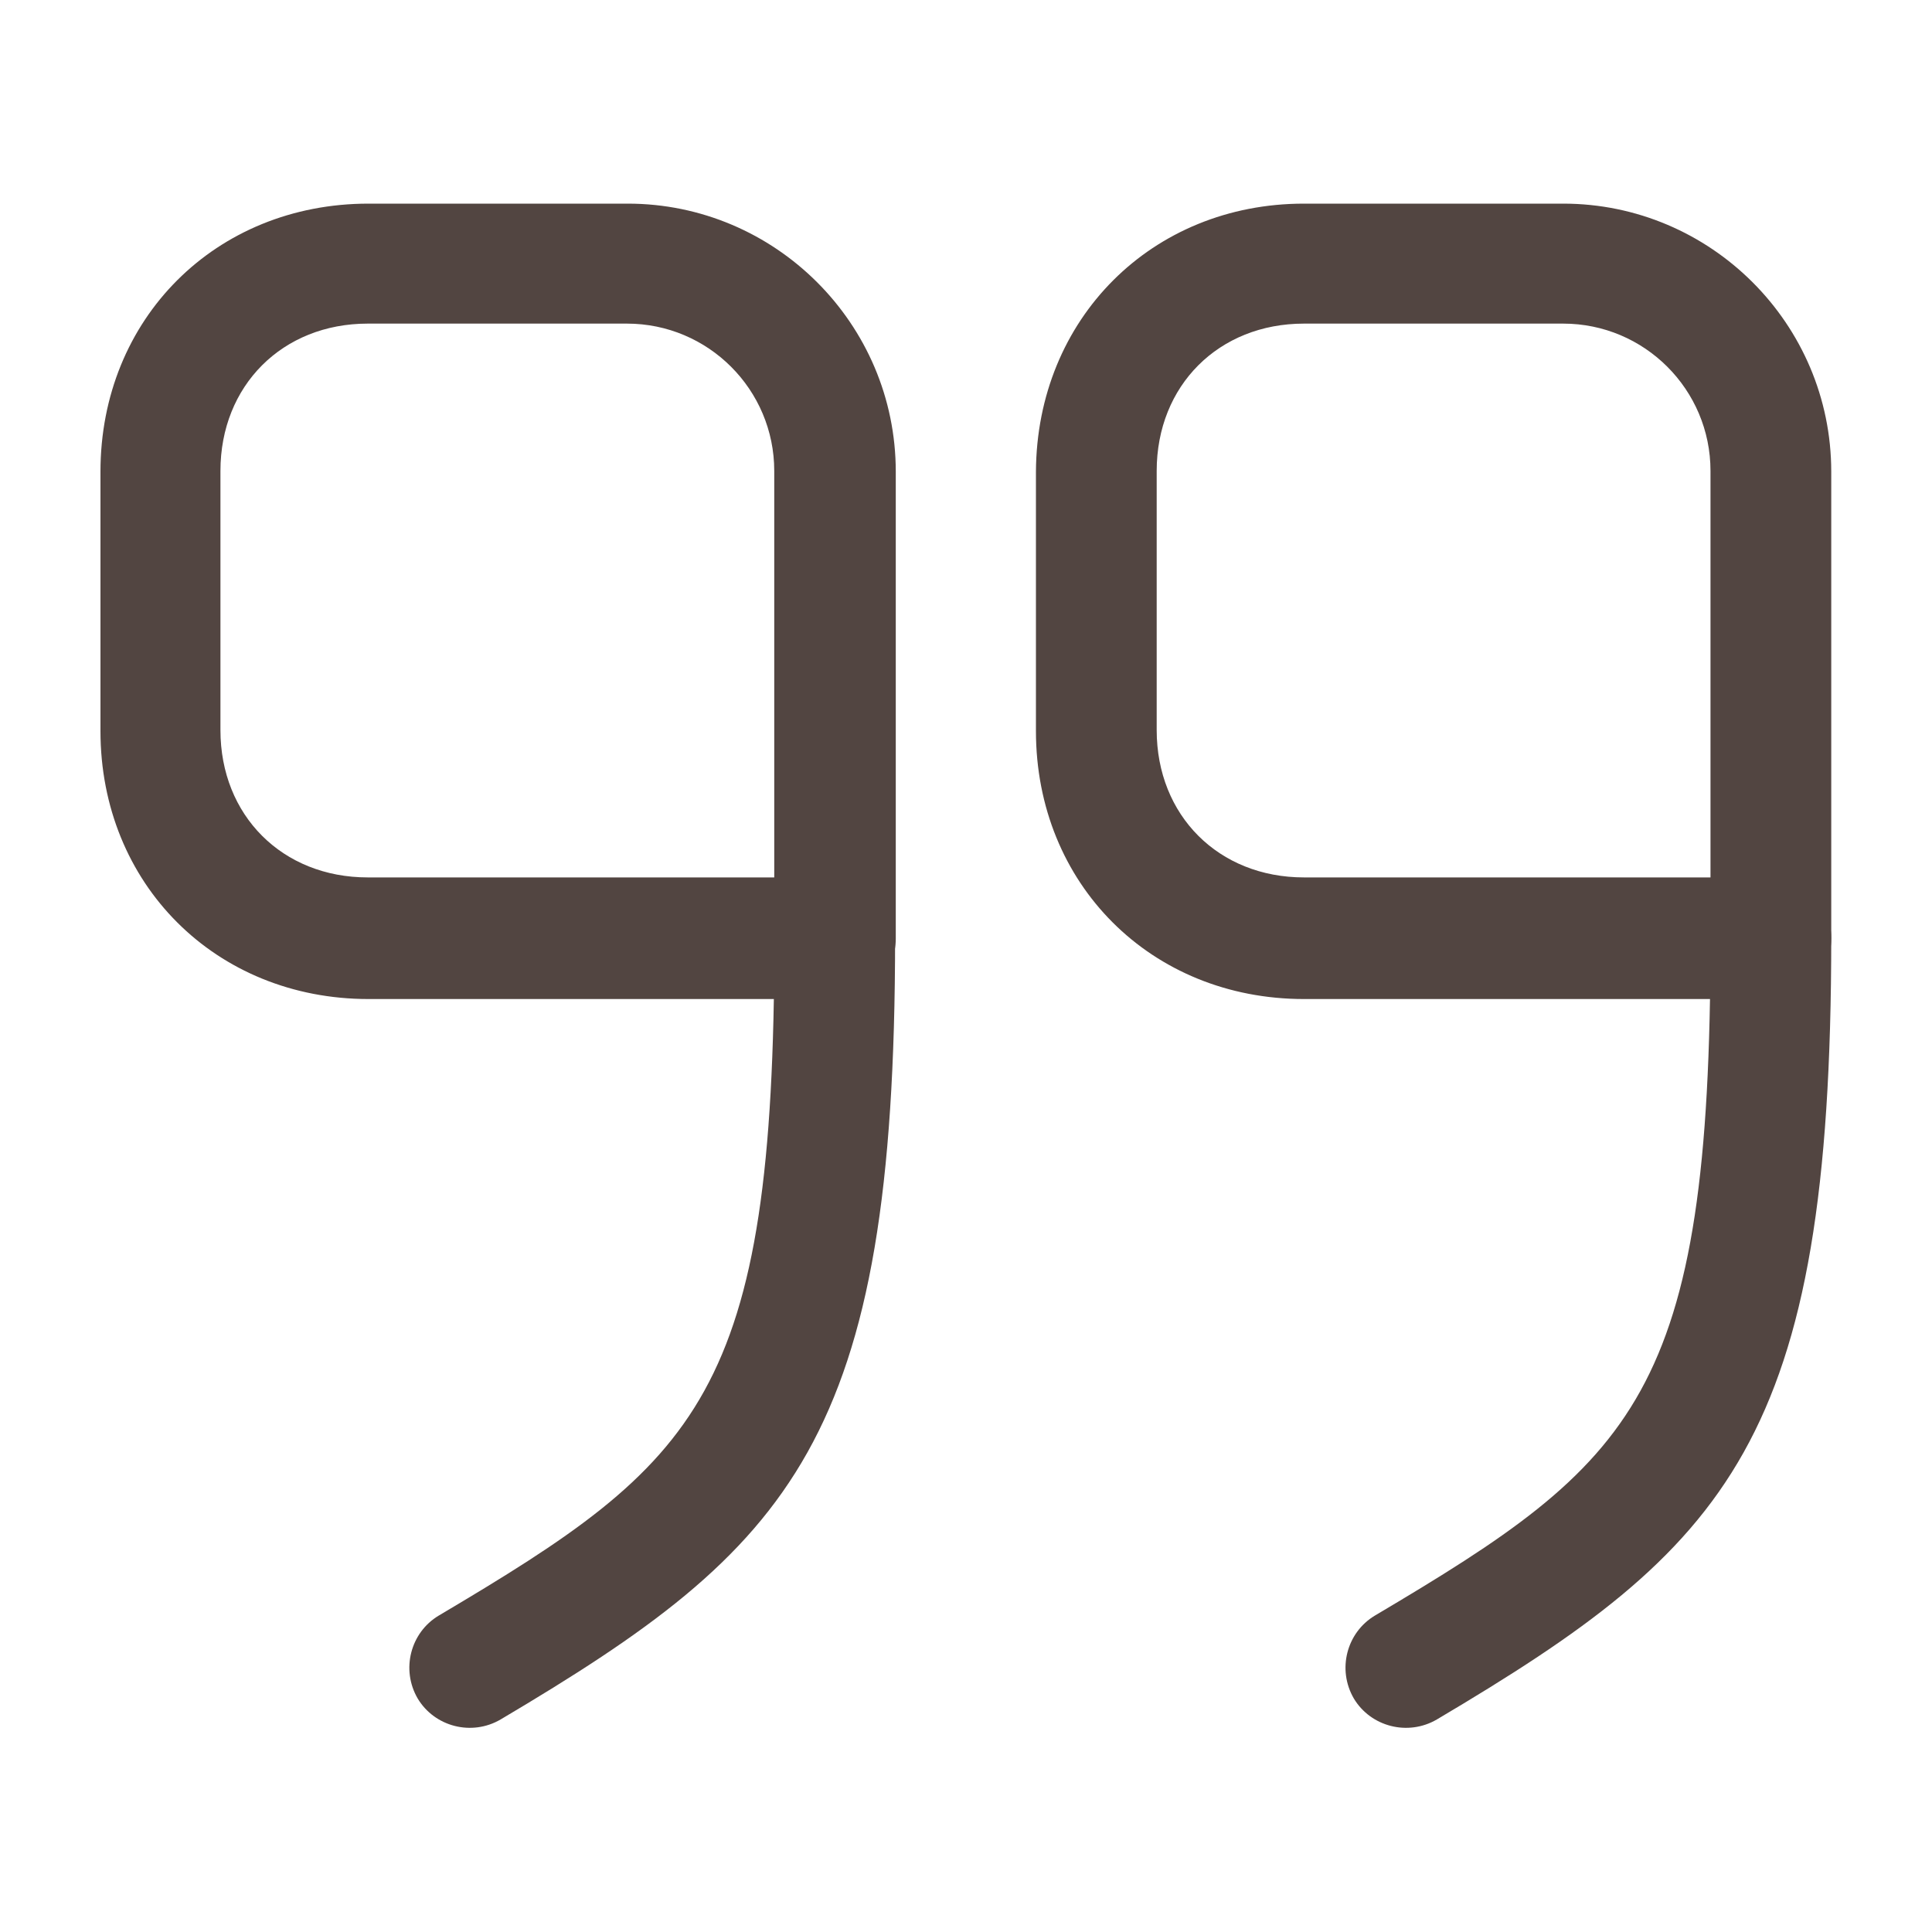
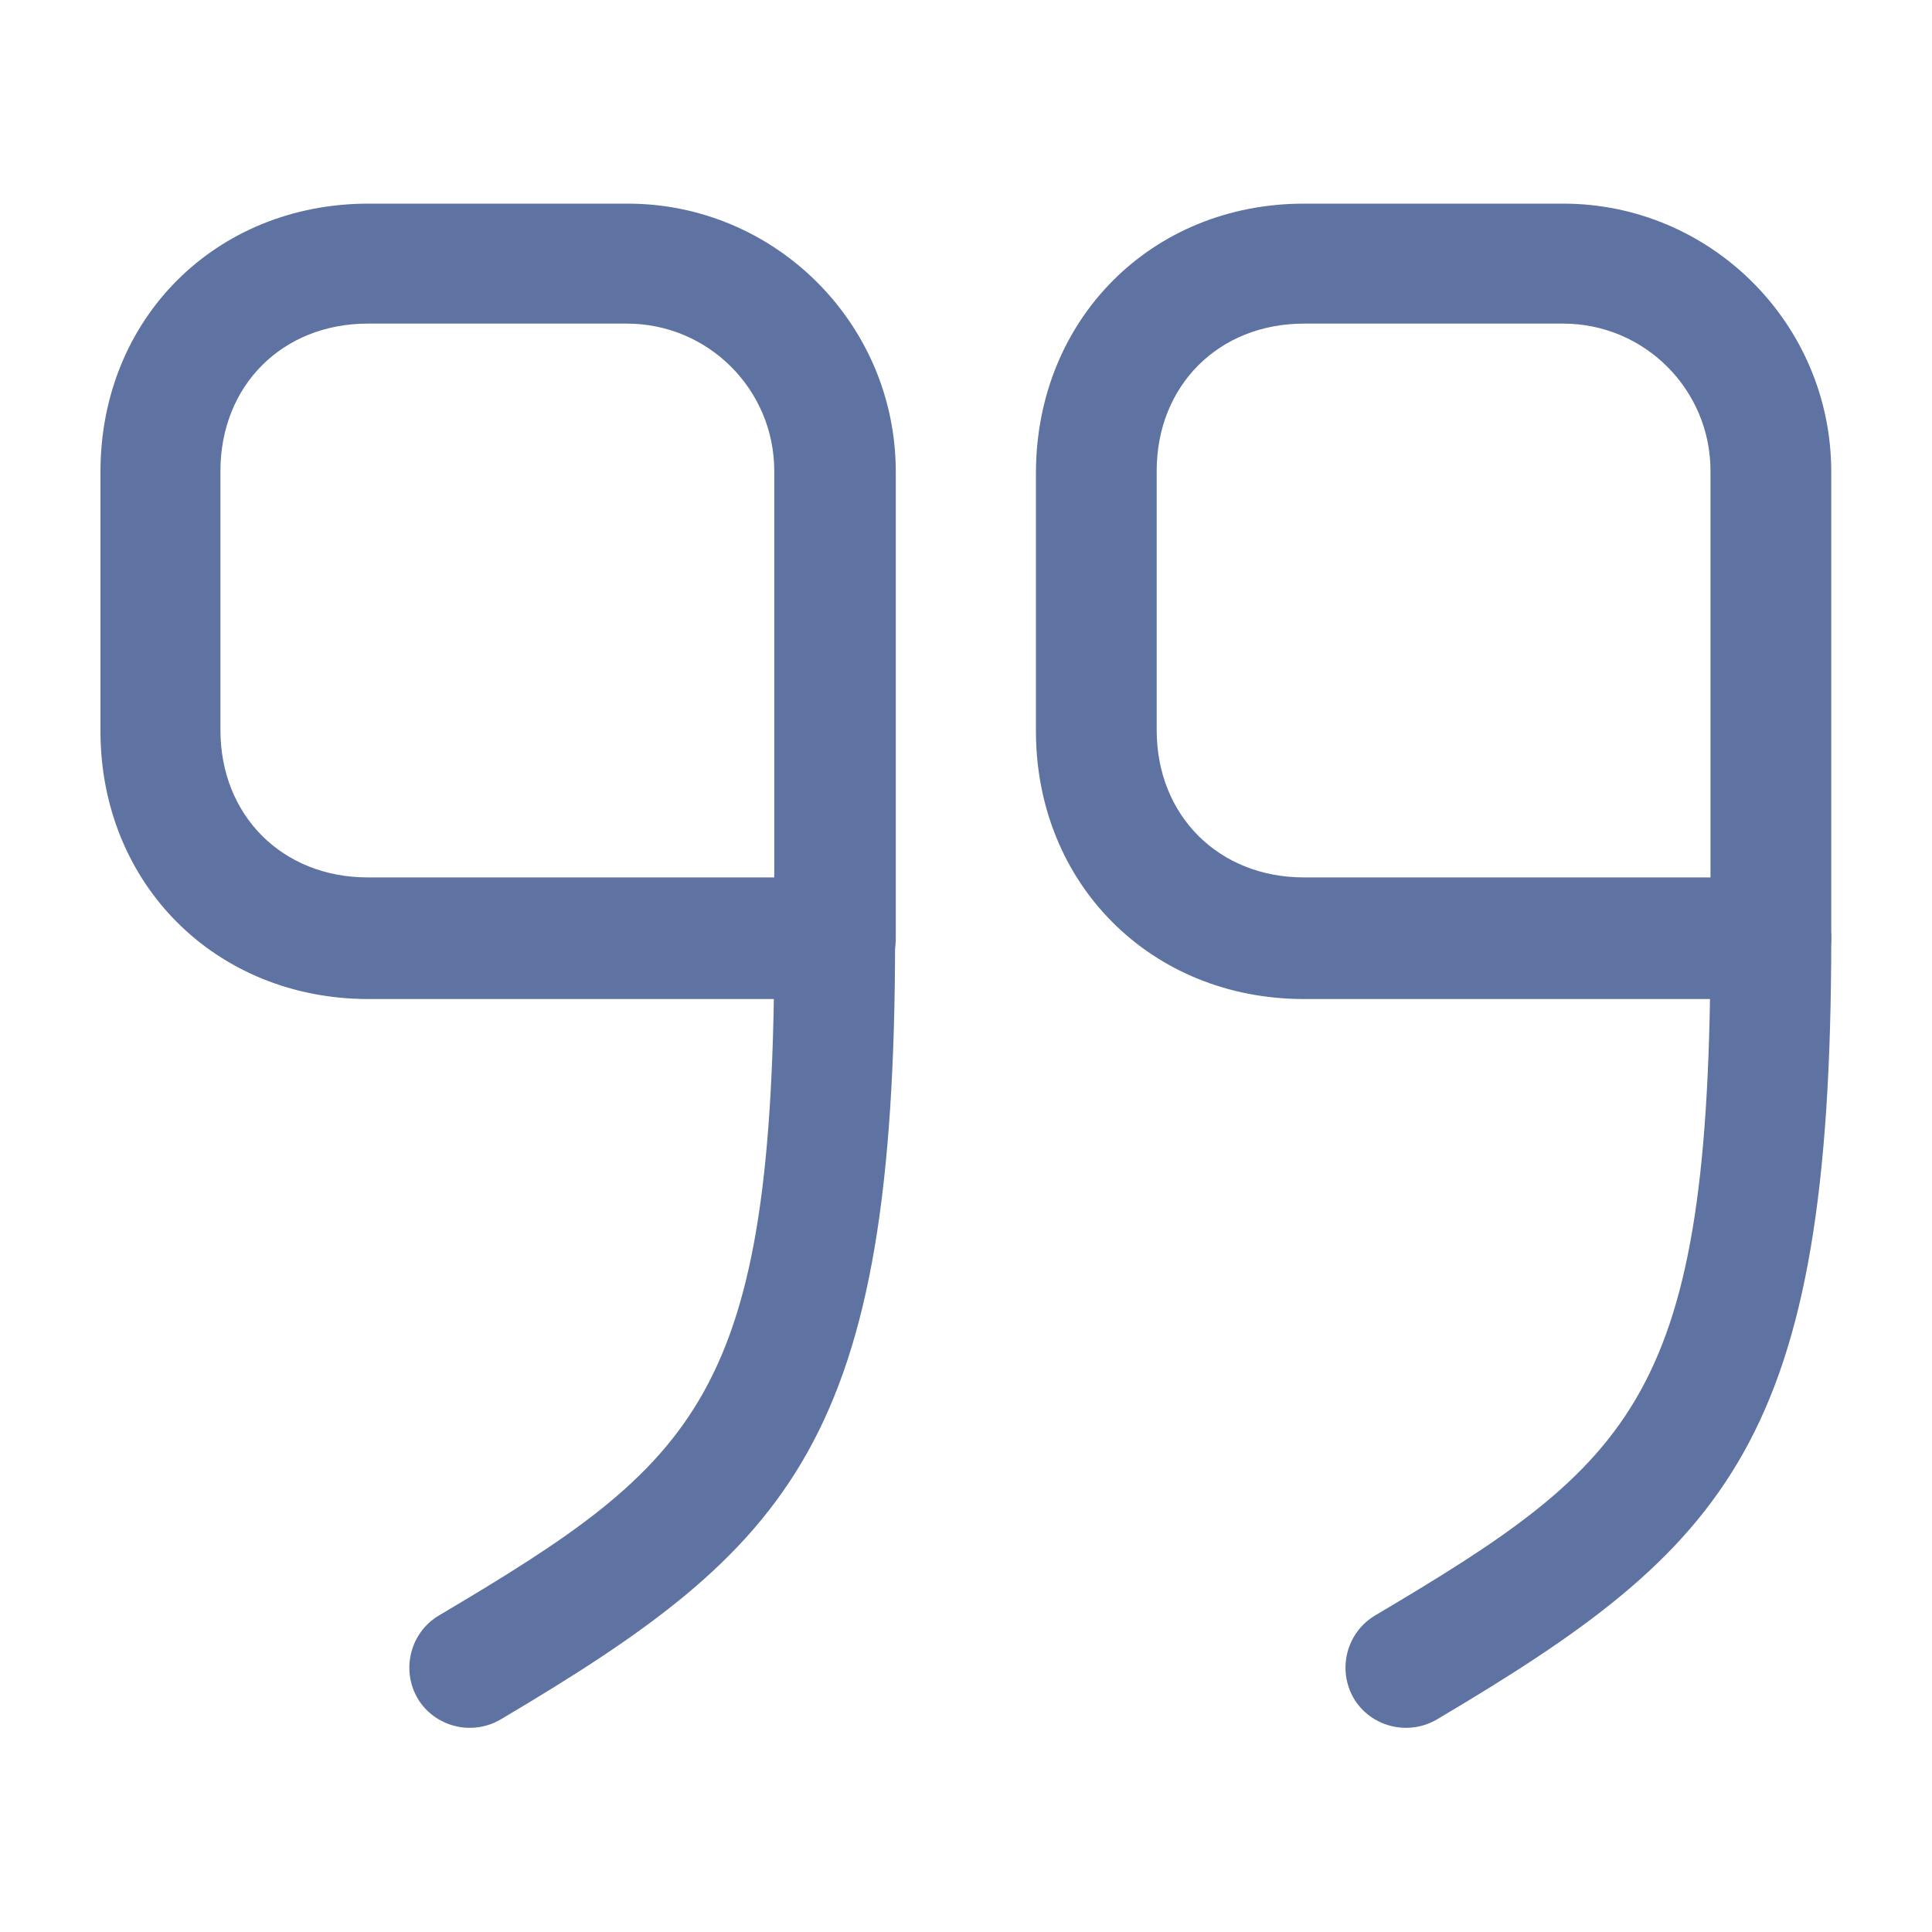
<svg xmlns="http://www.w3.org/2000/svg" width="20" height="20" viewBox="0 0 20 20" fill="none">
-   <path d="M13.499 2.108L16.182 2.108C17.707 2.108 18.957 3.35 18.957 4.883L18.957 9.717C18.957 10.058 18.674 10.342 18.332 10.342L13.499 10.342C11.915 10.342 10.724 9.15 10.724 7.567L10.724 4.883C10.732 3.3 11.924 2.108 13.499 2.108ZM17.707 9.083L17.707 4.875C17.707 4.033 17.024 3.35 16.182 3.35L13.499 3.35C12.615 3.35 11.974 3.992 11.974 4.875L11.974 7.558C11.974 8.442 12.615 9.083 13.499 9.083L17.707 9.083Z" fill="#524541" />
-   <path d="M18.332 9.083C18.674 9.083 18.957 9.367 18.957 9.708C18.957 14.917 17.899 16.008 14.874 17.8C14.574 17.975 14.19 17.875 14.015 17.583C13.84 17.283 13.94 16.9 14.232 16.725C16.932 15.125 17.707 14.458 17.707 9.708C17.707 9.367 17.99 9.083 18.332 9.083Z" fill="#524541" />
-   <path d="M3.815 2.108L6.498 2.108C8.023 2.108 9.273 3.35 9.273 4.883L9.273 9.717C9.273 10.058 8.99 10.342 8.648 10.342L3.815 10.342C2.232 10.342 1.04 9.15 1.04 7.567L1.04 4.883C1.04 3.3 2.232 2.108 3.815 2.108ZM8.015 9.083L8.015 4.875C8.015 4.033 7.332 3.35 6.49 3.35L3.807 3.35C2.923 3.35 2.282 3.992 2.282 4.875L2.282 7.558C2.282 8.442 2.923 9.083 3.807 9.083L8.015 9.083Z" fill="#524541" />
-   <path d="M8.641 9.083C8.982 9.083 9.266 9.367 9.266 9.708C9.266 14.917 8.207 16.008 5.182 17.8C4.882 17.975 4.499 17.875 4.324 17.583C4.149 17.283 4.249 16.9 4.541 16.725C7.241 15.125 8.016 14.458 8.016 9.708C8.016 9.367 8.299 9.083 8.641 9.083Z" fill="#524541" />
+   <path d="M13.499 2.108L16.182 2.108C17.707 2.108 18.957 3.35 18.957 4.883L18.957 9.717C18.957 10.058 18.674 10.342 18.332 10.342L13.499 10.342C11.915 10.342 10.724 9.15 10.724 7.567L10.724 4.883C10.732 3.3 11.924 2.108 13.499 2.108ZM17.707 9.083L17.707 4.875C17.707 4.033 17.024 3.35 16.182 3.35L13.499 3.35C12.615 3.35 11.974 3.992 11.974 4.875L11.974 7.558C11.974 8.442 12.615 9.083 13.499 9.083L17.707 9.083Z" fill="#5E73A2" />
+   <path d="M18.332 9.083C18.674 9.083 18.957 9.367 18.957 9.708C18.957 14.917 17.899 16.008 14.874 17.8C14.574 17.975 14.19 17.875 14.015 17.583C13.84 17.283 13.94 16.9 14.232 16.725C16.932 15.125 17.707 14.458 17.707 9.708C17.707 9.367 17.99 9.083 18.332 9.083Z" fill="#5E73A2" />
+   <path d="M3.815 2.108L6.498 2.108C8.023 2.108 9.273 3.35 9.273 4.883L9.273 9.717C9.273 10.058 8.99 10.342 8.648 10.342L3.815 10.342C2.232 10.342 1.04 9.15 1.04 7.567L1.04 4.883C1.04 3.3 2.232 2.108 3.815 2.108ZM8.015 9.083L8.015 4.875C8.015 4.033 7.332 3.35 6.49 3.35L3.807 3.35C2.923 3.35 2.282 3.992 2.282 4.875L2.282 7.558C2.282 8.442 2.923 9.083 3.807 9.083L8.015 9.083Z" fill="#5E73A2" />
+   <path d="M8.641 9.083C8.982 9.083 9.266 9.367 9.266 9.708C9.266 14.917 8.207 16.008 5.182 17.8C4.882 17.975 4.499 17.875 4.324 17.583C4.149 17.283 4.249 16.9 4.541 16.725C7.241 15.125 8.016 14.458 8.016 9.708C8.016 9.367 8.299 9.083 8.641 9.083Z" fill="#5E73A2" />
</svg>
